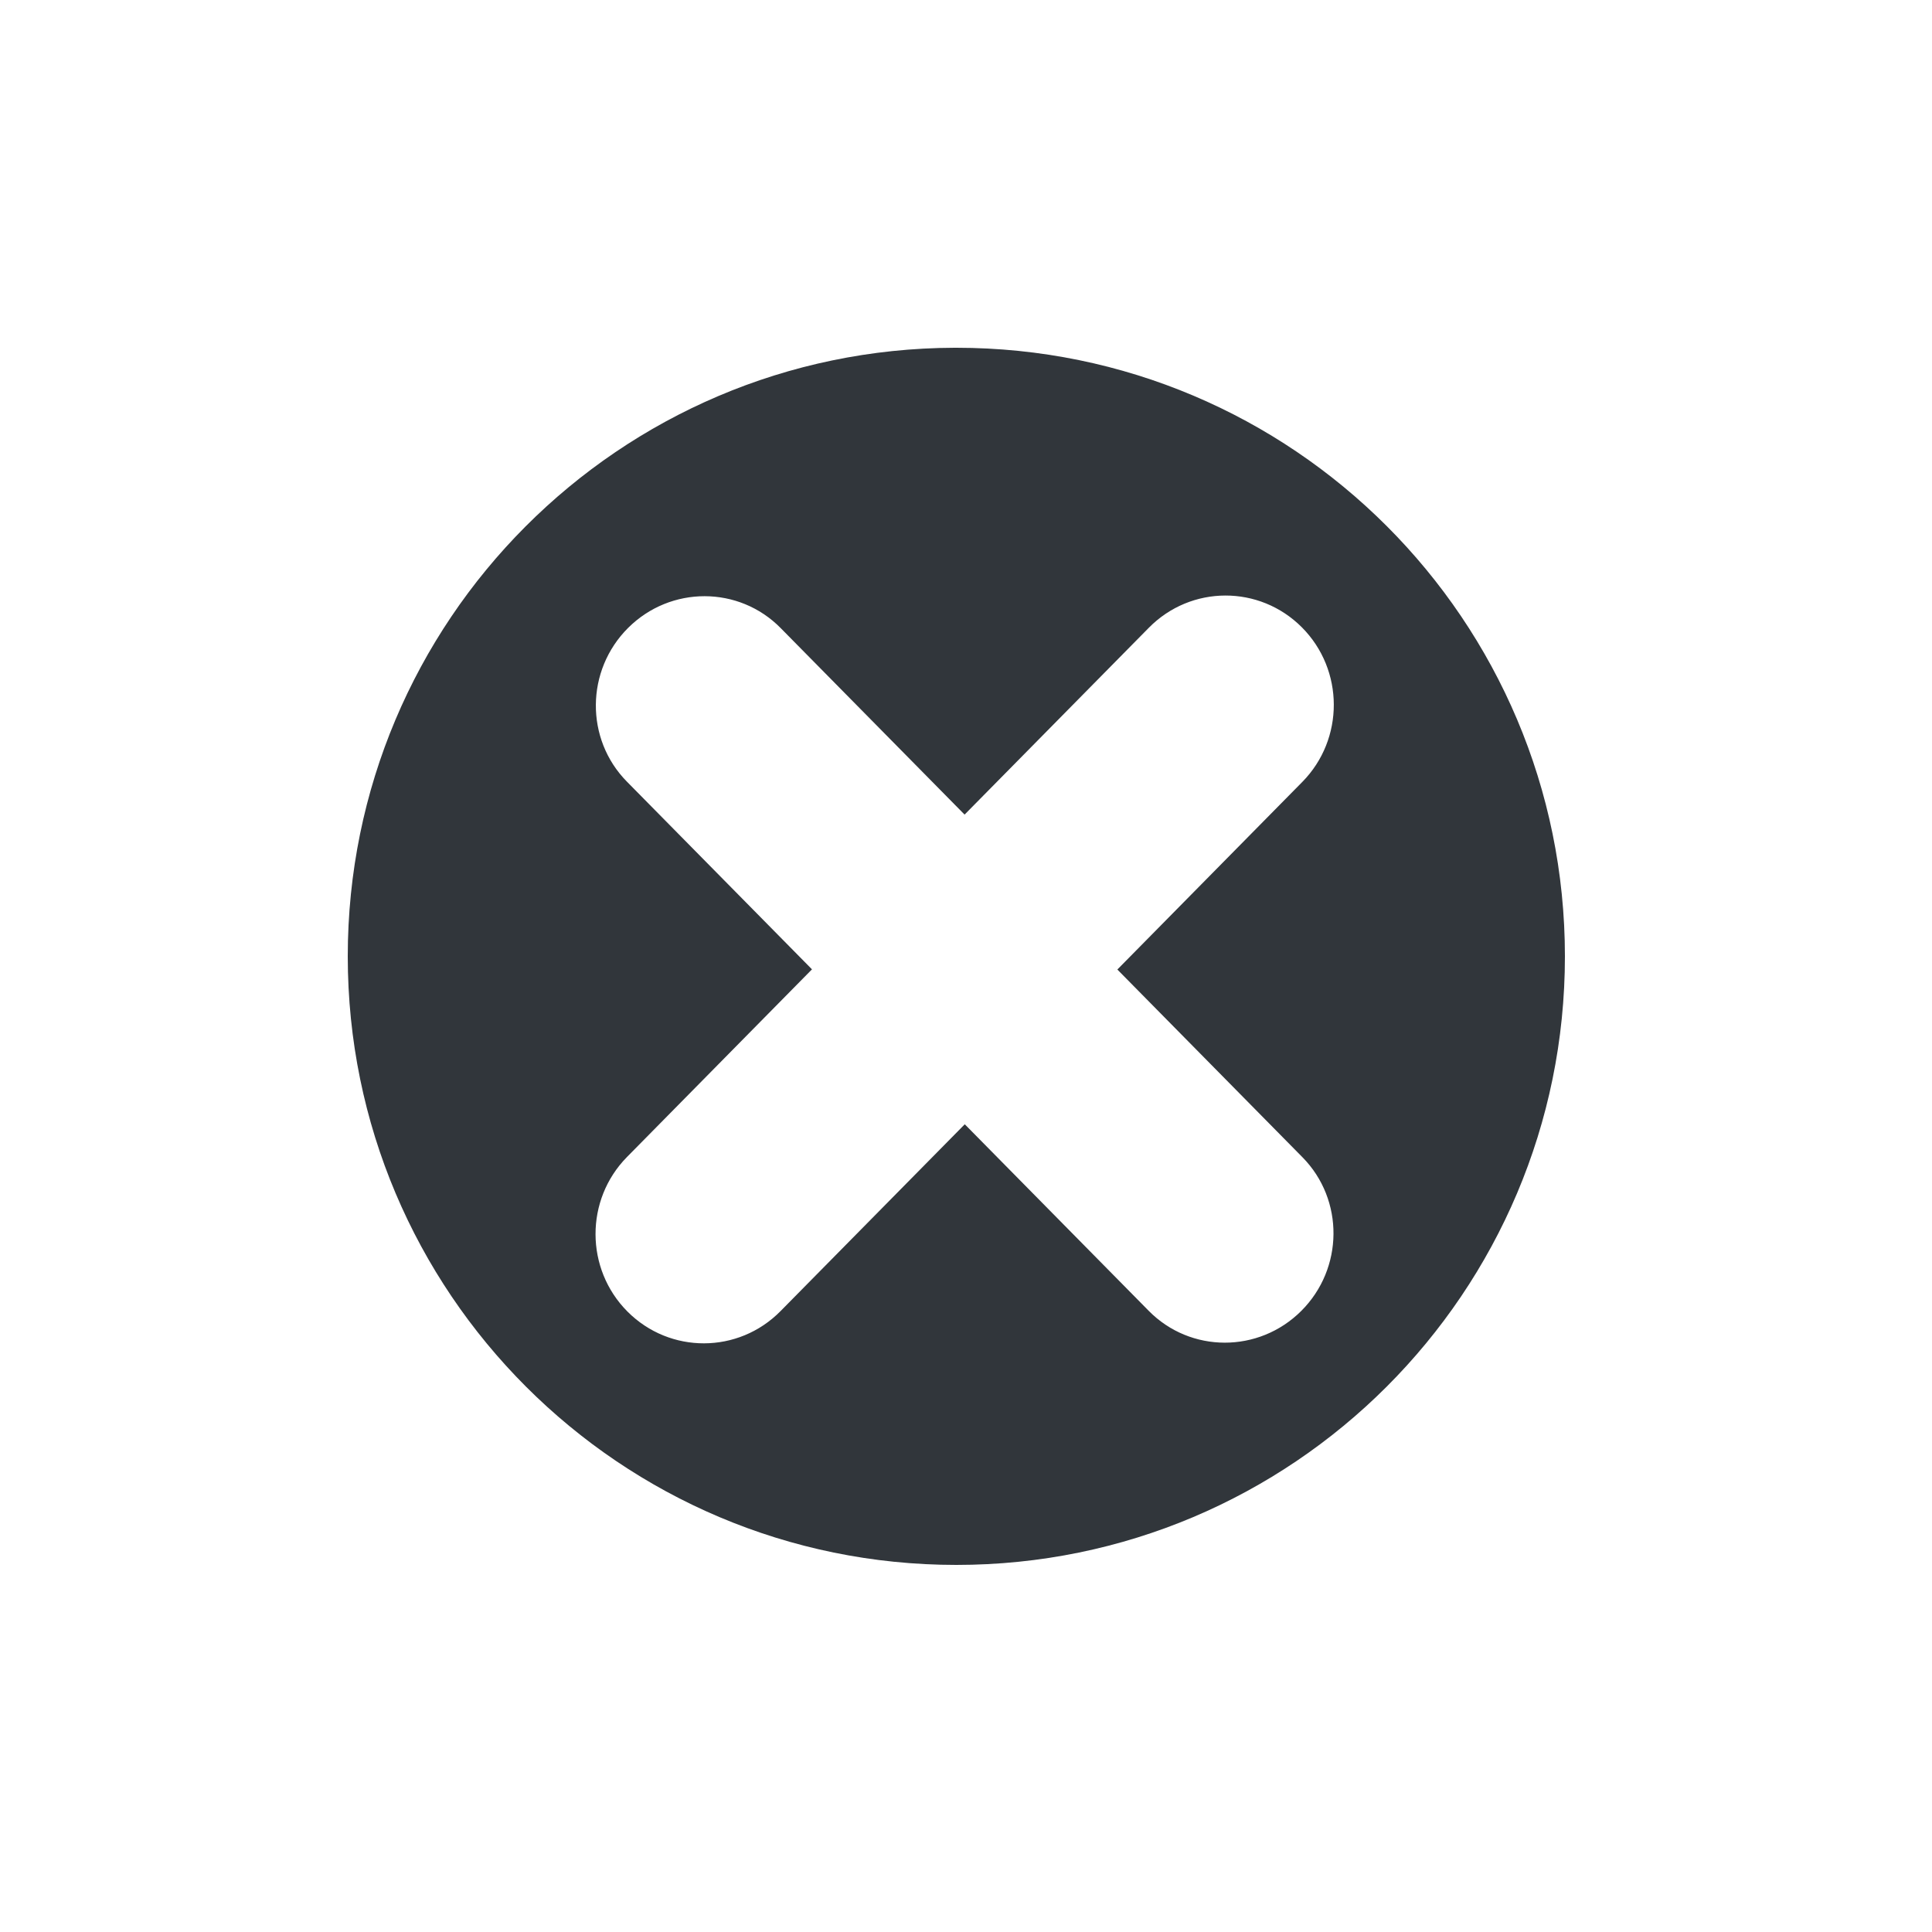
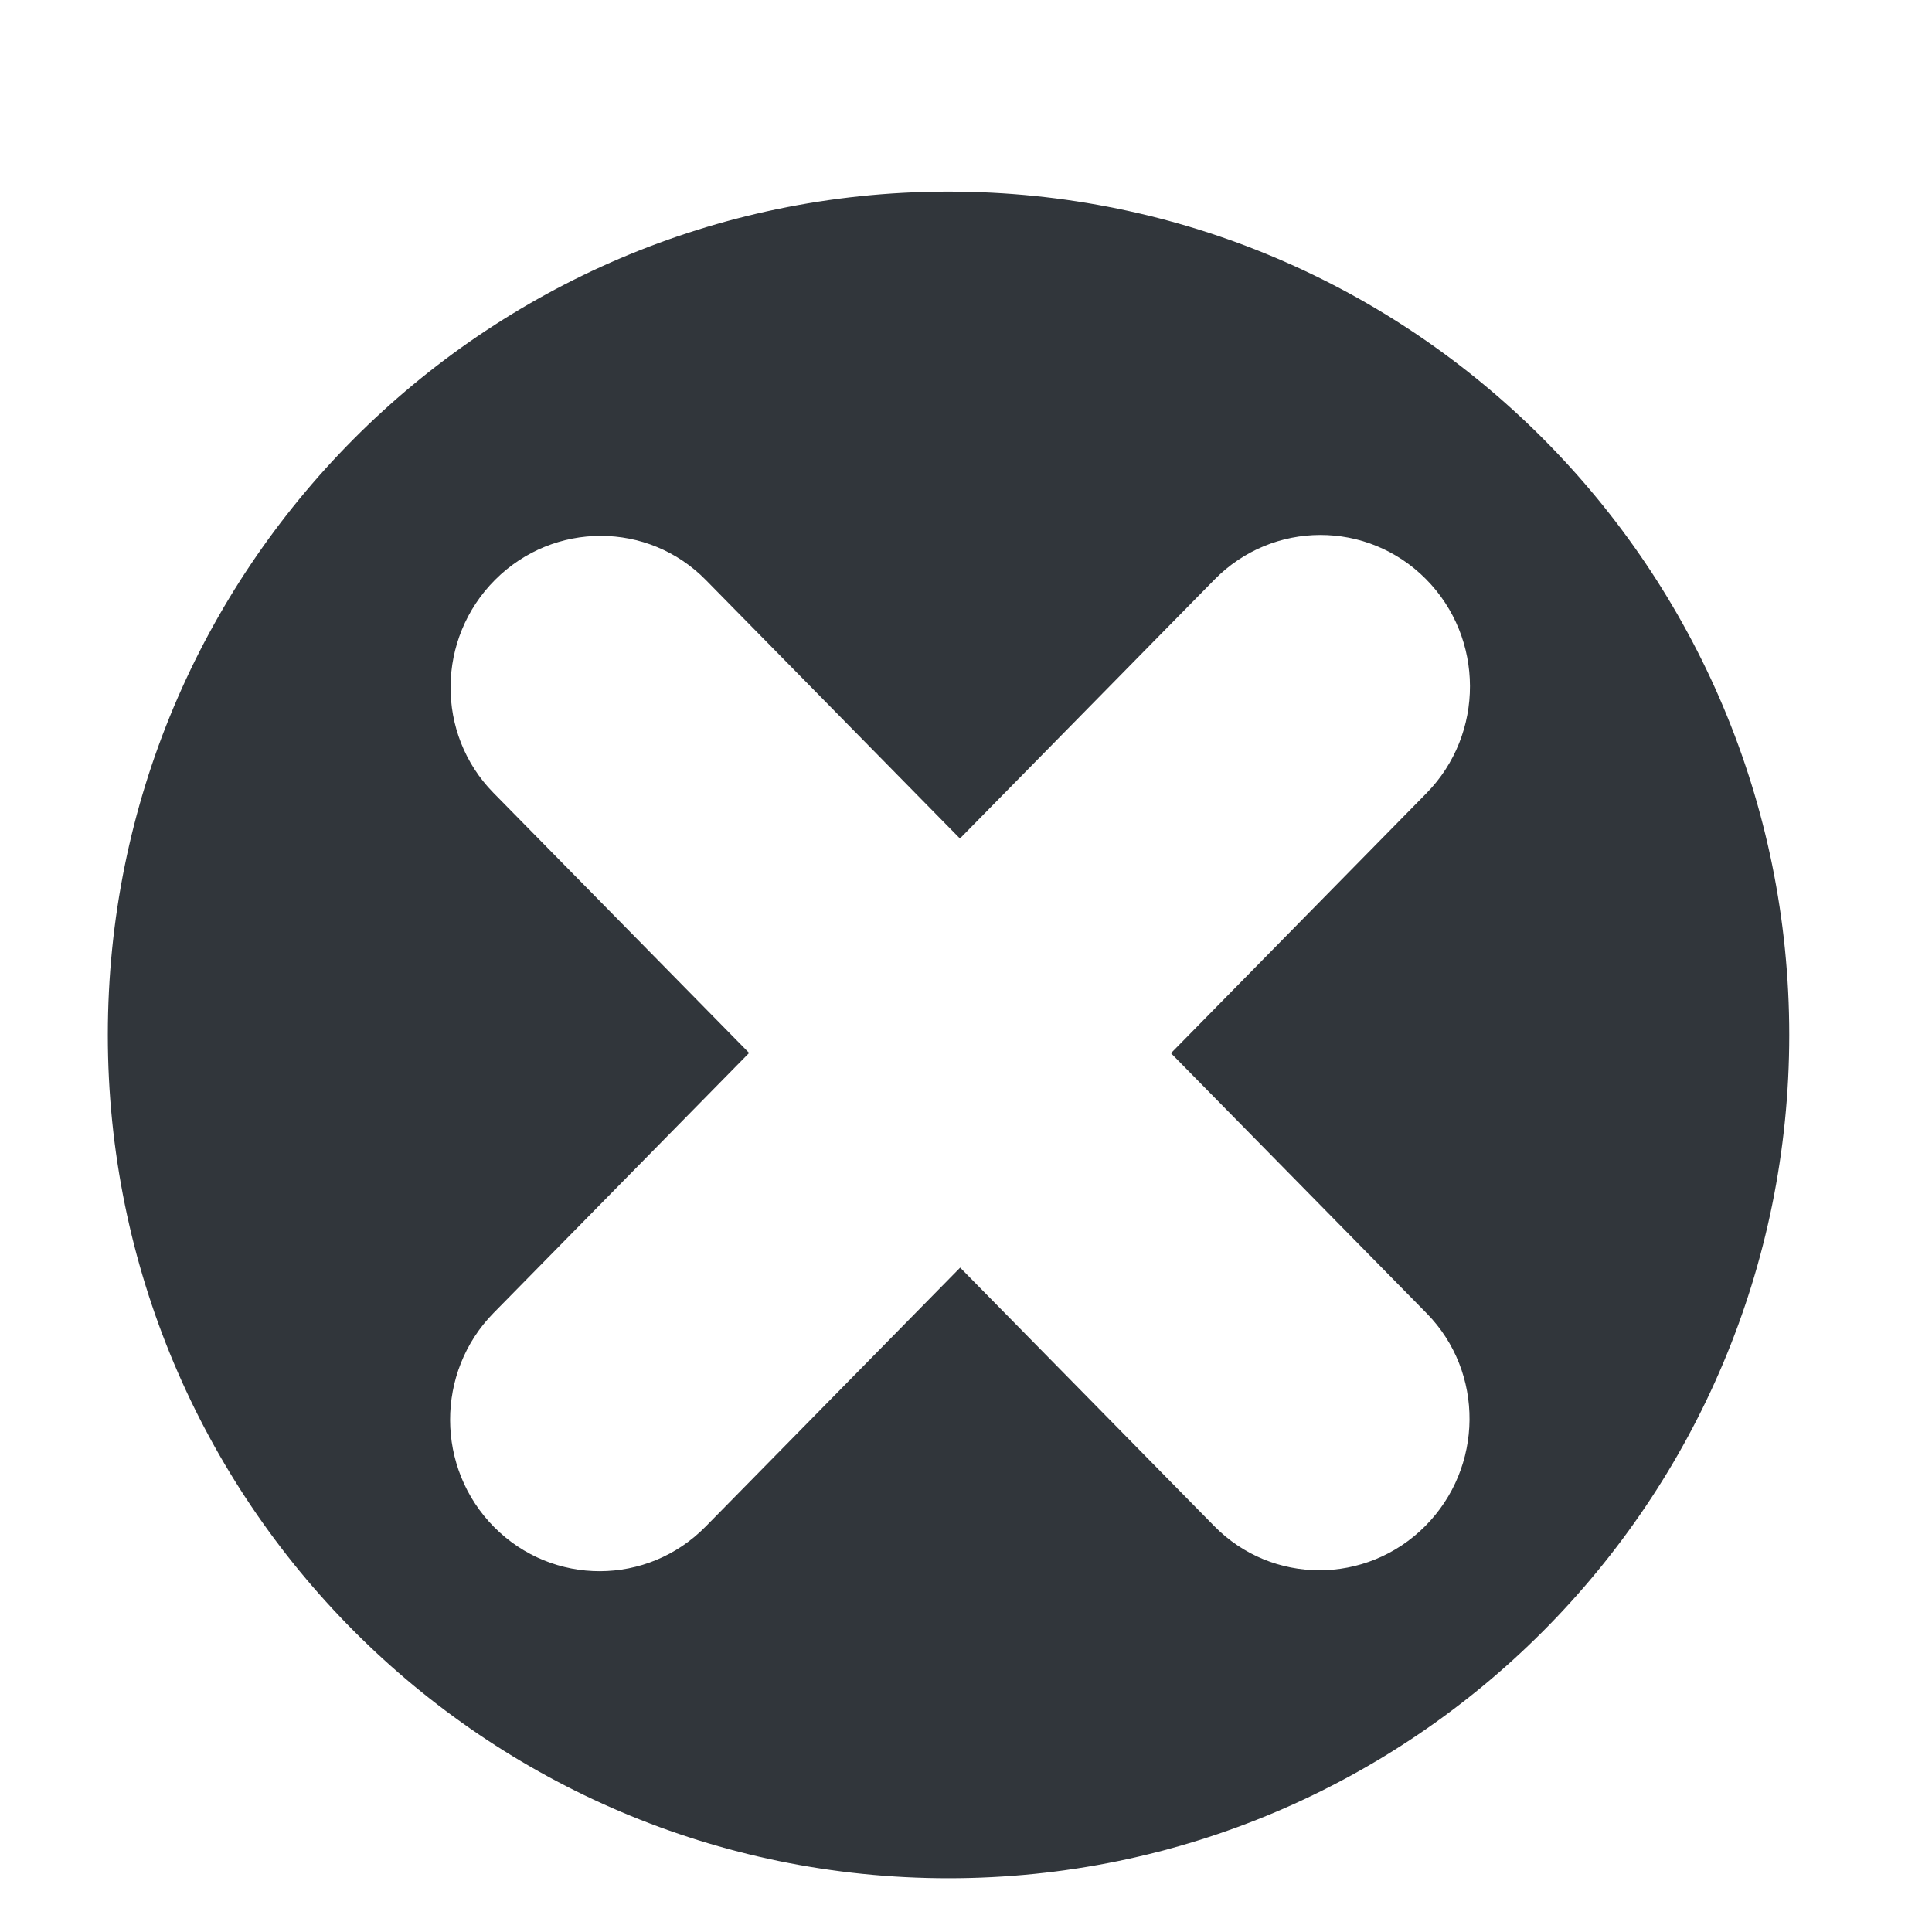
<svg width="100" height="100">
-   <g transform="scale(0.45) translate(30, 30)">
-     <path fill-rule="evenodd" clip-rule="evenodd" d="M 79.797 10 A 70 70 0 0 0 10 80 A 70 70 0 0 0 80 150 A 70 70 0 0 0 150 80 A 70 70 0 0 0 80 10 A 70 70 0 0 0 79.797 10 z M 110.934 38.5 C 114.12 38.491 117.31 39.711 119.748 42.16 C 124.621 47.057 124.641 55.018 119.795 59.938 L 98.52 81.516 L 119.818 103.115 C 124.625 108 124.559 115.91 119.672 120.787 C 114.784 125.662 106.926 125.65 102.121 120.766 L 80.969 99.316 L 59.777 120.807 C 54.928 125.73 47.044 125.751 42.168 120.854 C 37.295 115.957 37.274 107.996 42.121 103.076 L 63.396 81.496 L 42.1 59.898 C 37.293 55.014 37.357 47.102 42.244 42.225 C 47.132 37.351 54.992 37.362 59.797 42.246 L 80.949 63.697 L 102.141 42.207 C 104.565 39.745 107.747 38.509 110.934 38.5 z " fill="#31363b" fill-opacity="1.0" />
+   <g transform="matrix(0.6216428,0,0,0.6235711,-0.6353043,3.681631)">
+     <path fill-rule="evenodd" clip-rule="evenodd" d="M 79.797,10 A 70,70 0 0 0 10,80 70,70 0 0 0 80,150 70,70 0 0 0 150,80 70,70 0 0 0 80,10 70,70 0 0 0 79.797,10 Z m 31.137,28.5 c 3.186,-0.009 6.376,1.211 8.814,3.66 4.873,4.896 4.893,12.858 0.047,17.777 L 98.52,81.516 119.818,103.115 c 4.806,4.885 4.74,12.795 -0.146,17.672 -4.888,4.875 -12.746,4.862 -17.551,-0.021 L 80.969,99.316 59.777,120.807 c -4.849,4.924 -12.733,4.945 -17.609,0.047 -4.873,-4.896 -4.894,-12.858 -0.047,-17.777 L 63.396,81.496 42.1,59.898 c -4.807,-4.885 -4.742,-12.797 0.145,-17.674 4.888,-4.874 12.748,-4.862 17.553,0.021 L 80.949,63.697 102.141,42.207 c 2.424,-2.462 5.607,-3.698 8.793,-3.707 z" fill="#31363b" fill-opacity="1.0" />
  </g>
</svg>
